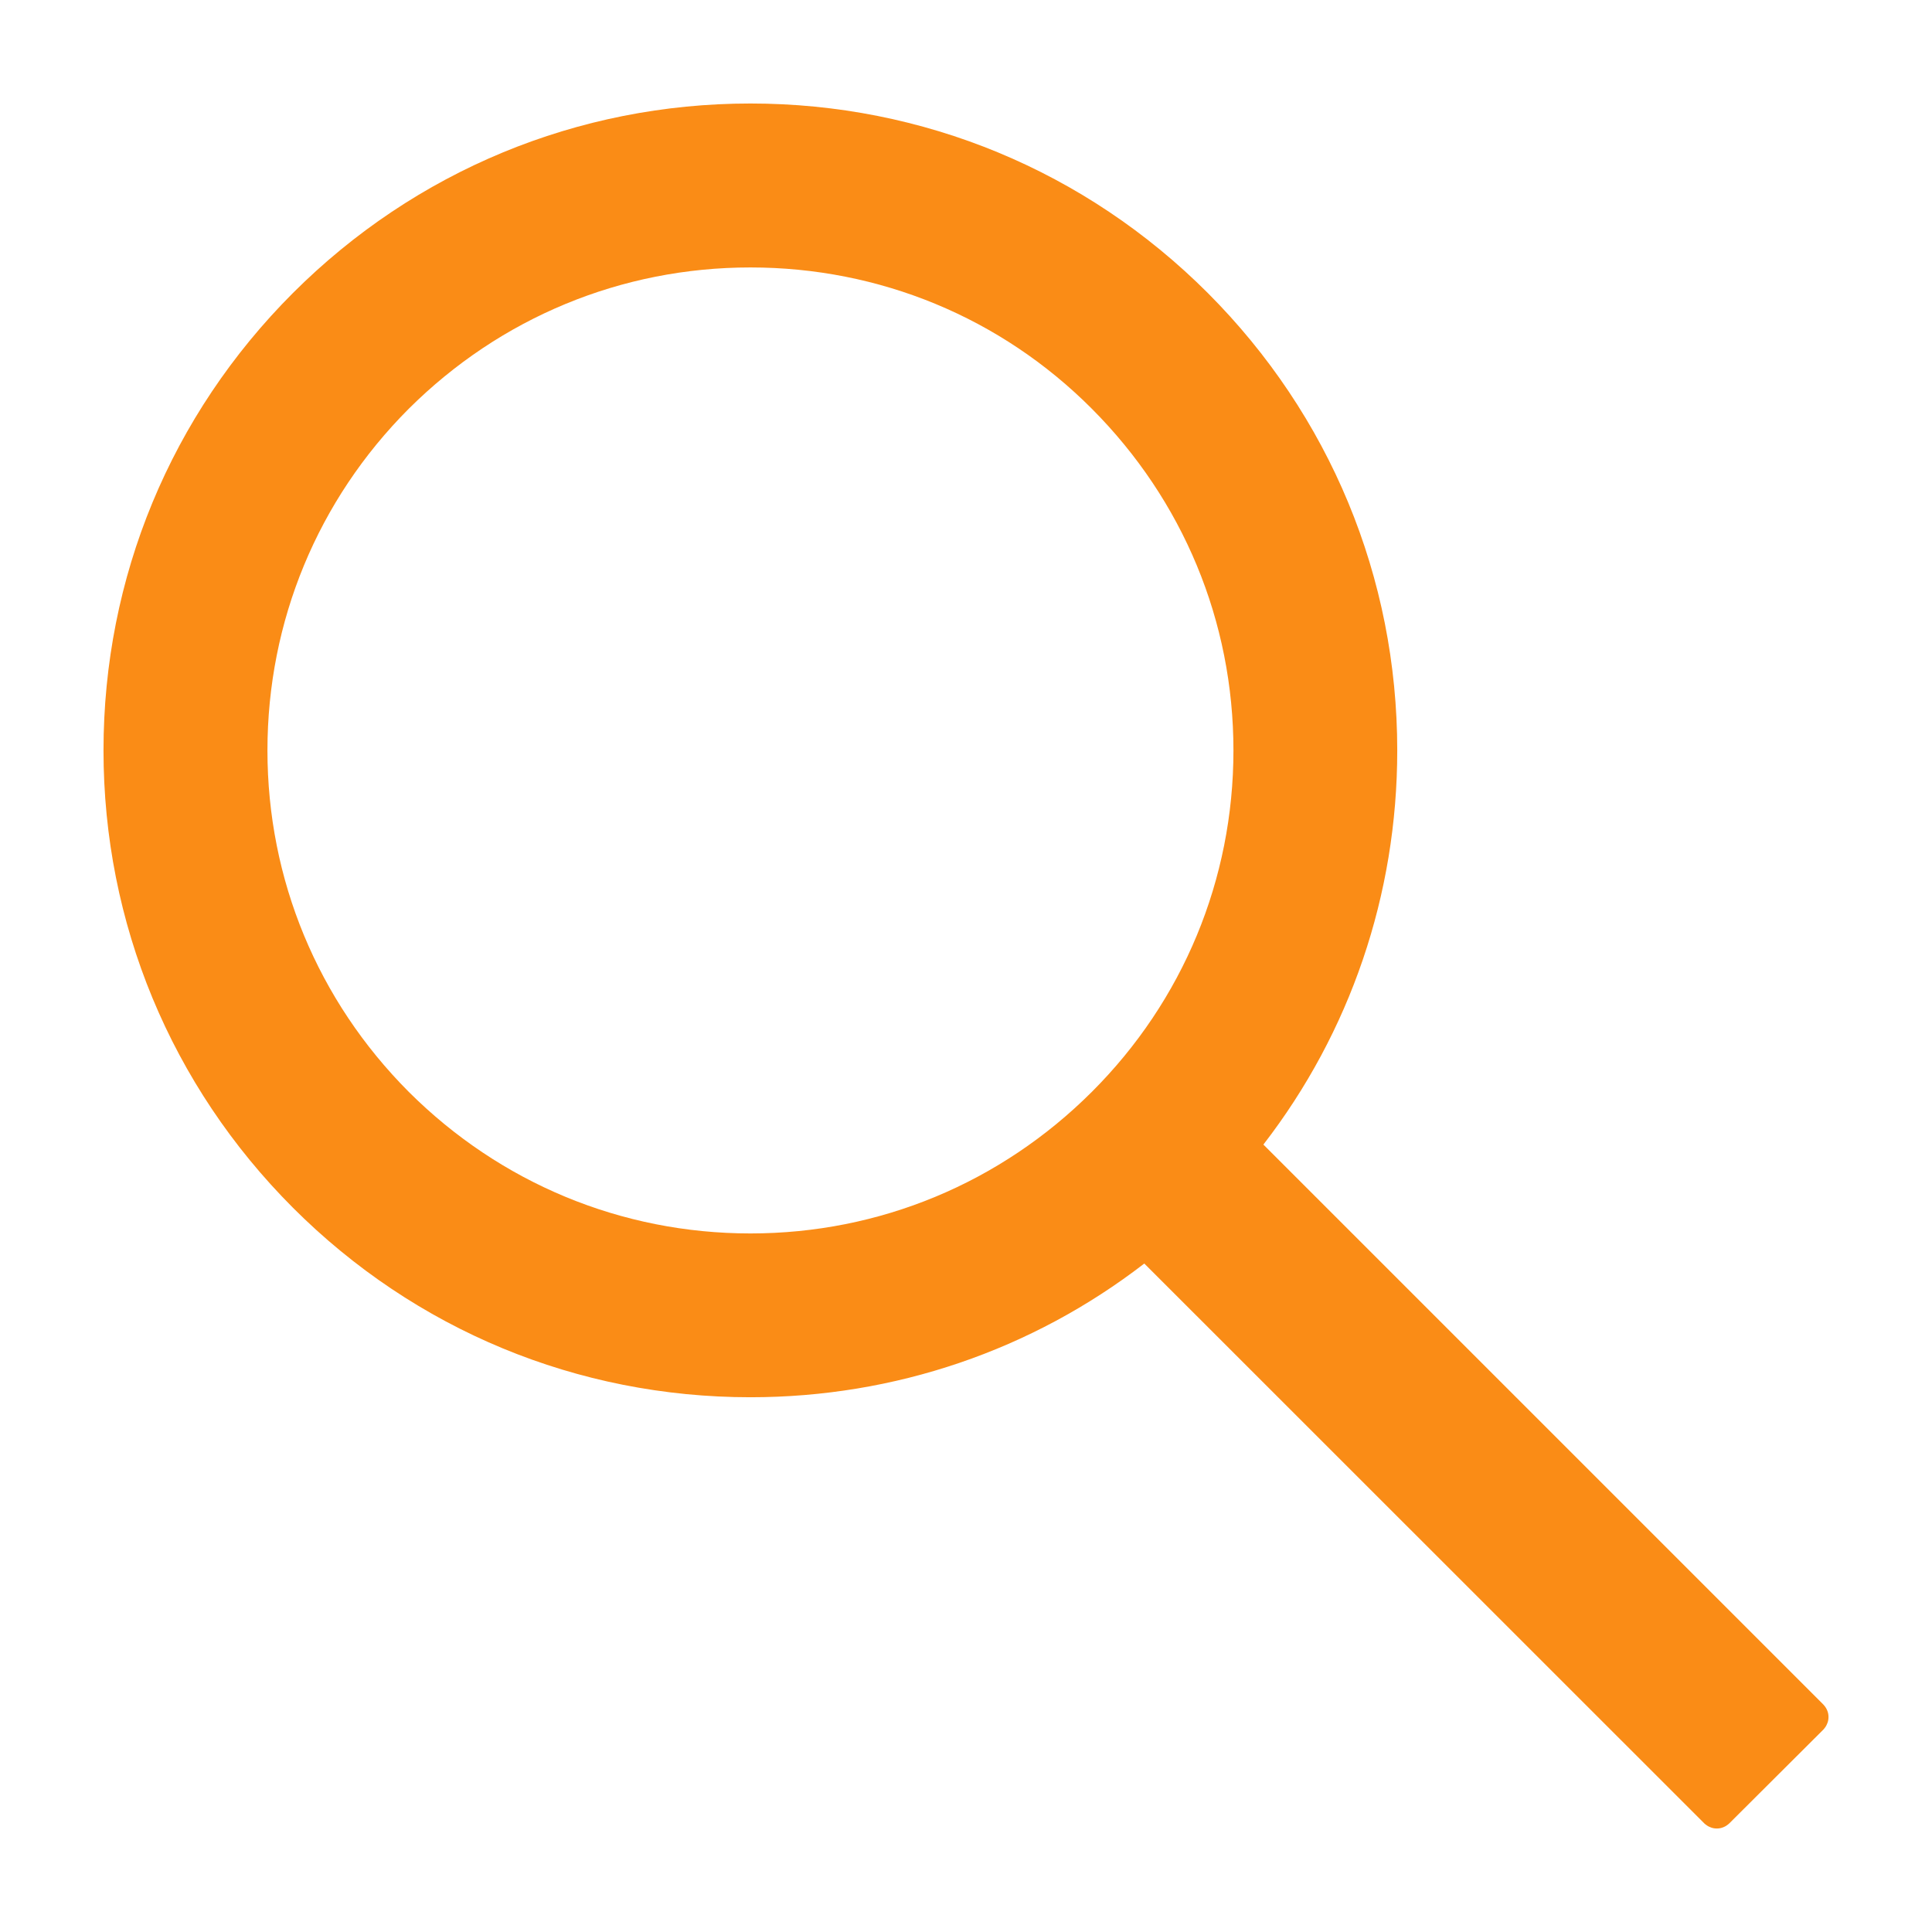
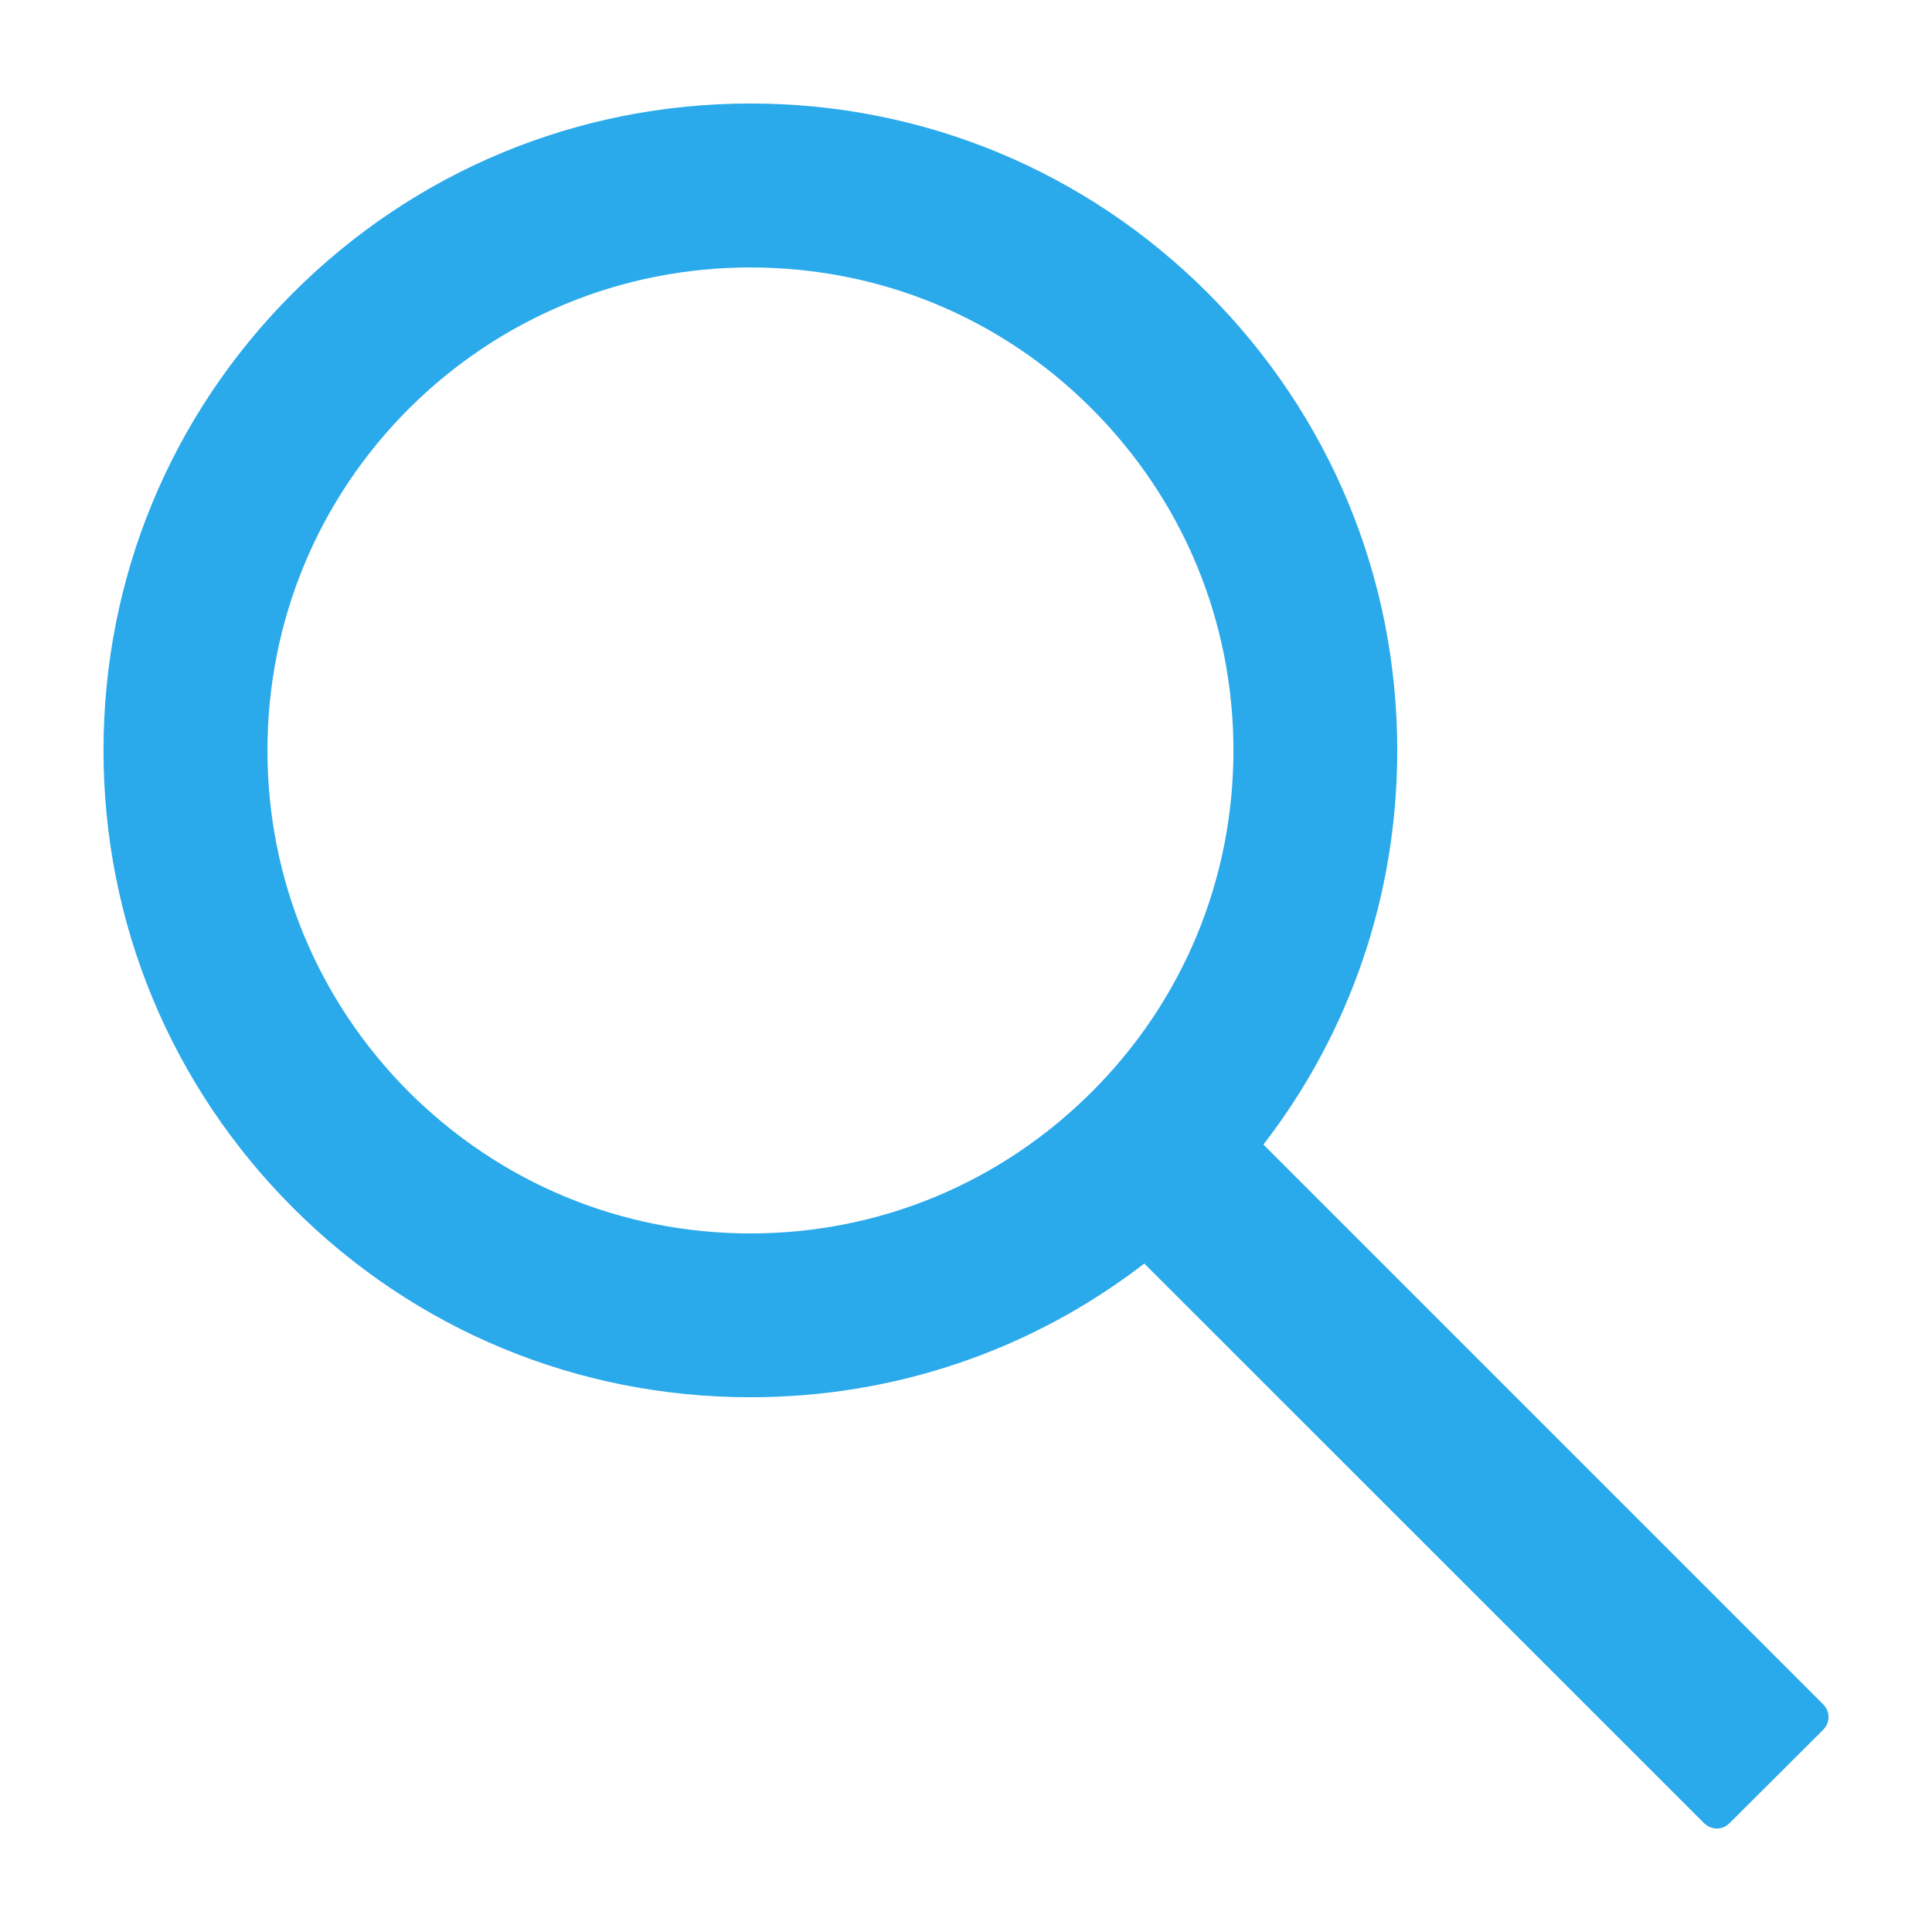
<svg xmlns="http://www.w3.org/2000/svg" width="14" height="14" viewBox="0 0 14 14" fill="none">
-   <path d="M13.213 12.352L9.155 8.294C9.784 7.48 10.125 6.484 10.125 5.438C10.125 4.184 9.636 3.009 8.752 2.123C7.867 1.238 6.689 0.75 5.438 0.75C4.186 0.75 3.008 1.239 2.123 2.123C1.238 3.008 0.75 4.184 0.75 5.438C0.75 6.689 1.239 7.867 2.123 8.752C3.008 9.637 4.184 10.125 5.438 10.125C6.484 10.125 7.478 9.784 8.292 9.156L12.35 13.213C12.362 13.224 12.376 13.234 12.392 13.24C12.407 13.247 12.424 13.25 12.441 13.25C12.457 13.25 12.474 13.247 12.49 13.24C12.505 13.234 12.519 13.224 12.531 13.213L13.213 12.533C13.224 12.521 13.234 12.507 13.24 12.491C13.247 12.476 13.25 12.459 13.25 12.442C13.25 12.425 13.247 12.409 13.24 12.393C13.234 12.378 13.224 12.364 13.213 12.352V12.352ZM7.912 7.912C7.25 8.573 6.372 8.938 5.438 8.938C4.503 8.938 3.625 8.573 2.962 7.912C2.302 7.25 1.938 6.372 1.938 5.438C1.938 4.503 2.302 3.623 2.962 2.962C3.625 2.302 4.503 1.938 5.438 1.938C6.372 1.938 7.252 2.3 7.912 2.962C8.573 3.625 8.938 4.503 8.938 5.438C8.938 6.372 8.573 7.252 7.912 7.912Z" fill="#FA8C16" />
+   <path d="M13.213 12.352L9.155 8.294C9.784 7.48 10.125 6.484 10.125 5.438C10.125 4.184 9.636 3.009 8.752 2.123C7.867 1.238 6.689 0.75 5.438 0.75C4.186 0.75 3.008 1.239 2.123 2.123C1.238 3.008 0.75 4.184 0.75 5.438C0.75 6.689 1.239 7.867 2.123 8.752C3.008 9.637 4.184 10.125 5.438 10.125C6.484 10.125 7.478 9.784 8.292 9.156L12.35 13.213C12.362 13.224 12.376 13.234 12.392 13.24C12.407 13.247 12.424 13.25 12.441 13.25C12.457 13.25 12.474 13.247 12.49 13.24C12.505 13.234 12.519 13.224 12.531 13.213L13.213 12.533C13.224 12.521 13.234 12.507 13.24 12.491C13.247 12.476 13.25 12.459 13.25 12.442C13.25 12.425 13.247 12.409 13.24 12.393C13.234 12.378 13.224 12.364 13.213 12.352V12.352ZM7.912 7.912C7.25 8.573 6.372 8.938 5.438 8.938C4.503 8.938 3.625 8.573 2.962 7.912C2.302 7.25 1.938 6.372 1.938 5.438C1.938 4.503 2.302 3.623 2.962 2.962C3.625 2.302 4.503 1.938 5.438 1.938C6.372 1.938 7.252 2.3 7.912 2.962C8.573 3.625 8.938 4.503 8.938 5.438C8.938 6.372 8.573 7.252 7.912 7.912Z" fill="#2aa9eb" />
</svg>
